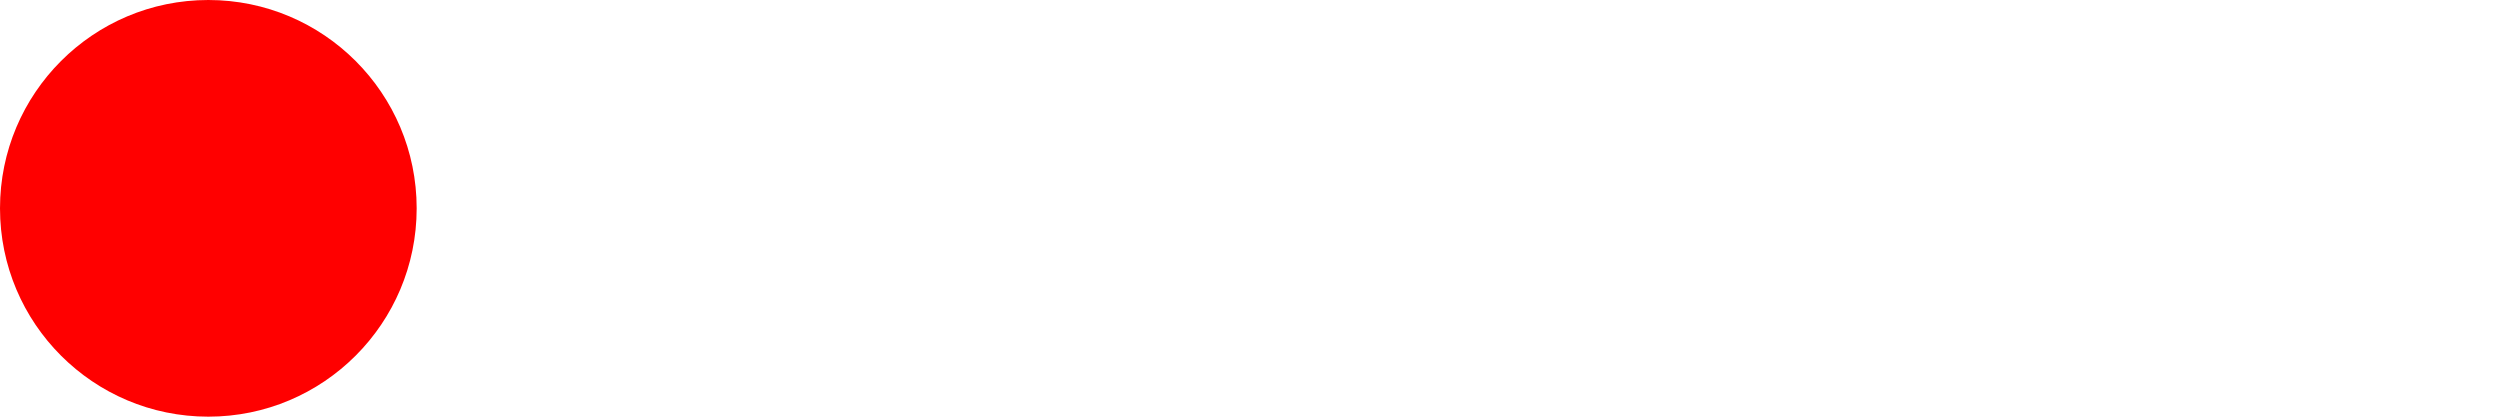
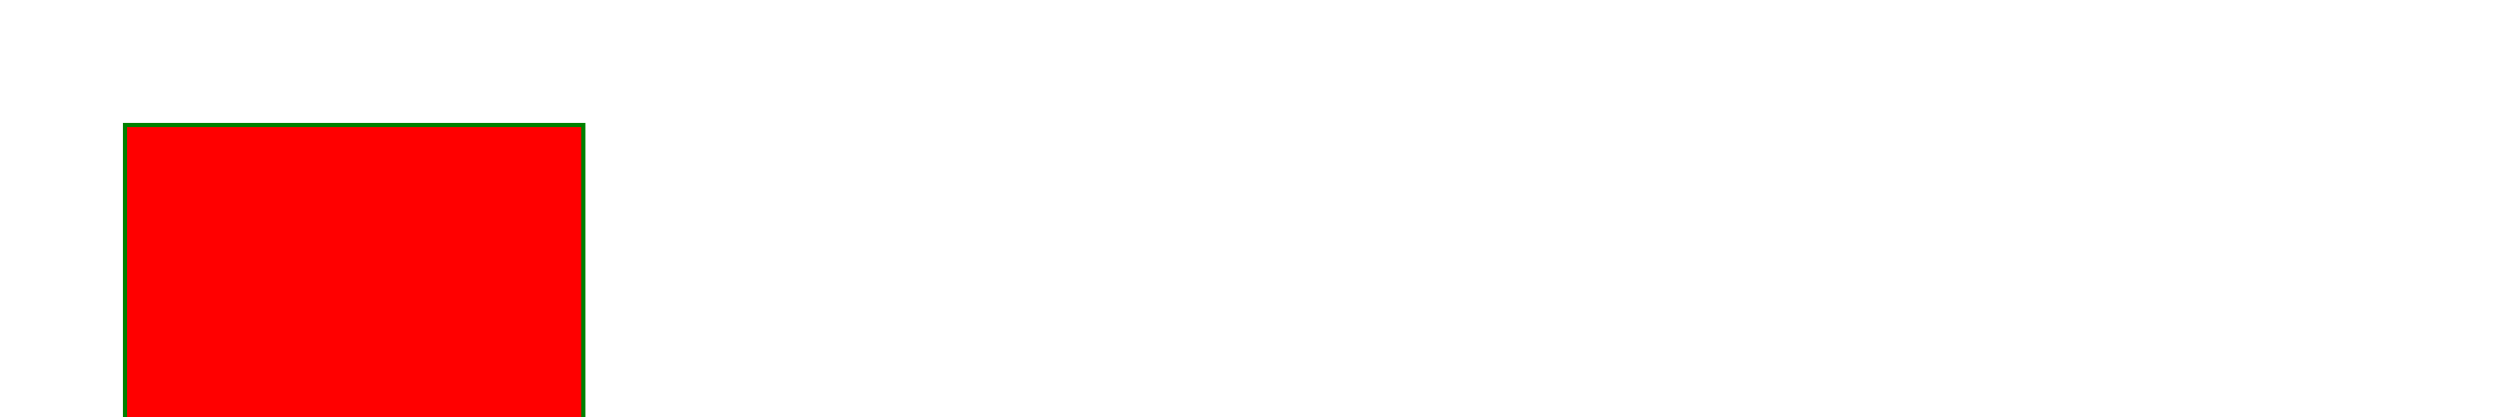
<svg xmlns="http://www.w3.org/2000/svg" width="600" height="100">
-   <circle cx="50" cy="50" r="50" style="fill:red;">
-     <animate attributeName="cx" begin="0s" dur="10s" from="50" to="100%" repeatCount="indefinite" />
-   </circle>
+   <rect x="30" y="30" height="110" width="110" style="stroke:green;fill:red">
+     <animateTransform attributeName="transform" begin="0s" dur="10s" type="rotate" from="0 85 85" to="360 85 85" repeatCount="indefinite" />
+     <animate attributeName="x" begin="0s" dur="10s" from="50" to="100%" repeatCount="indefinite" />
+   </rect>
</svg>
